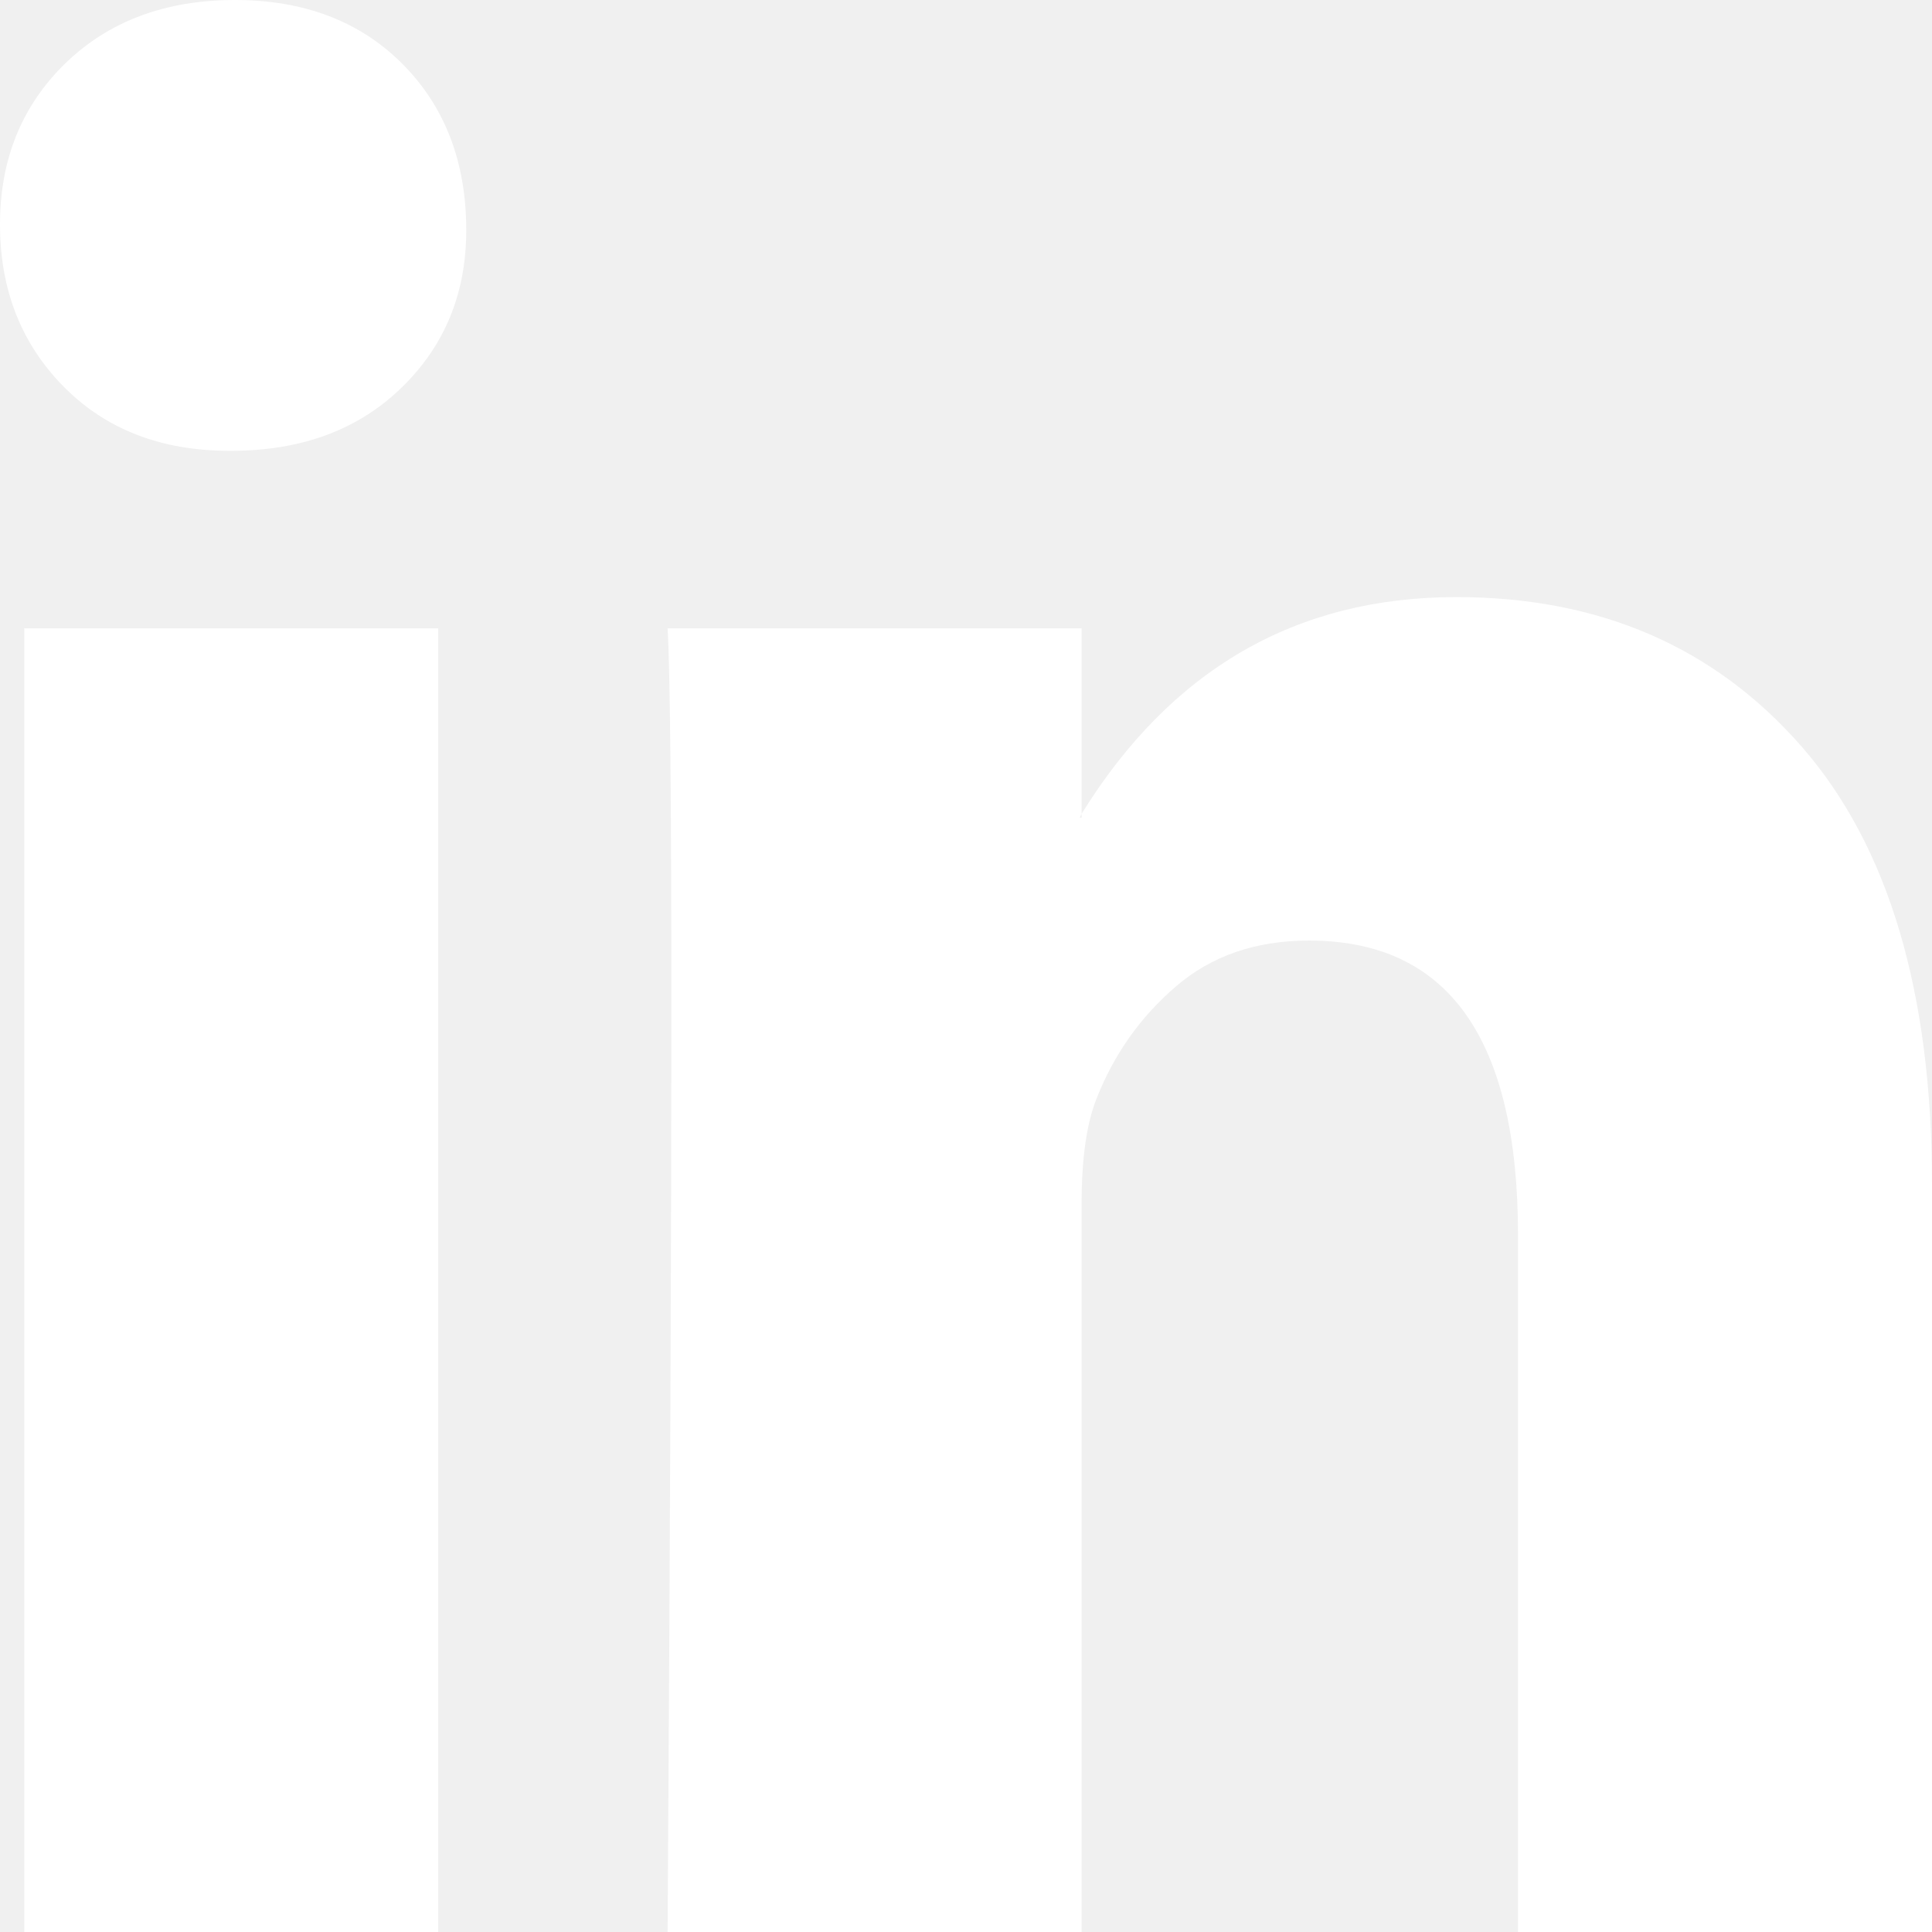
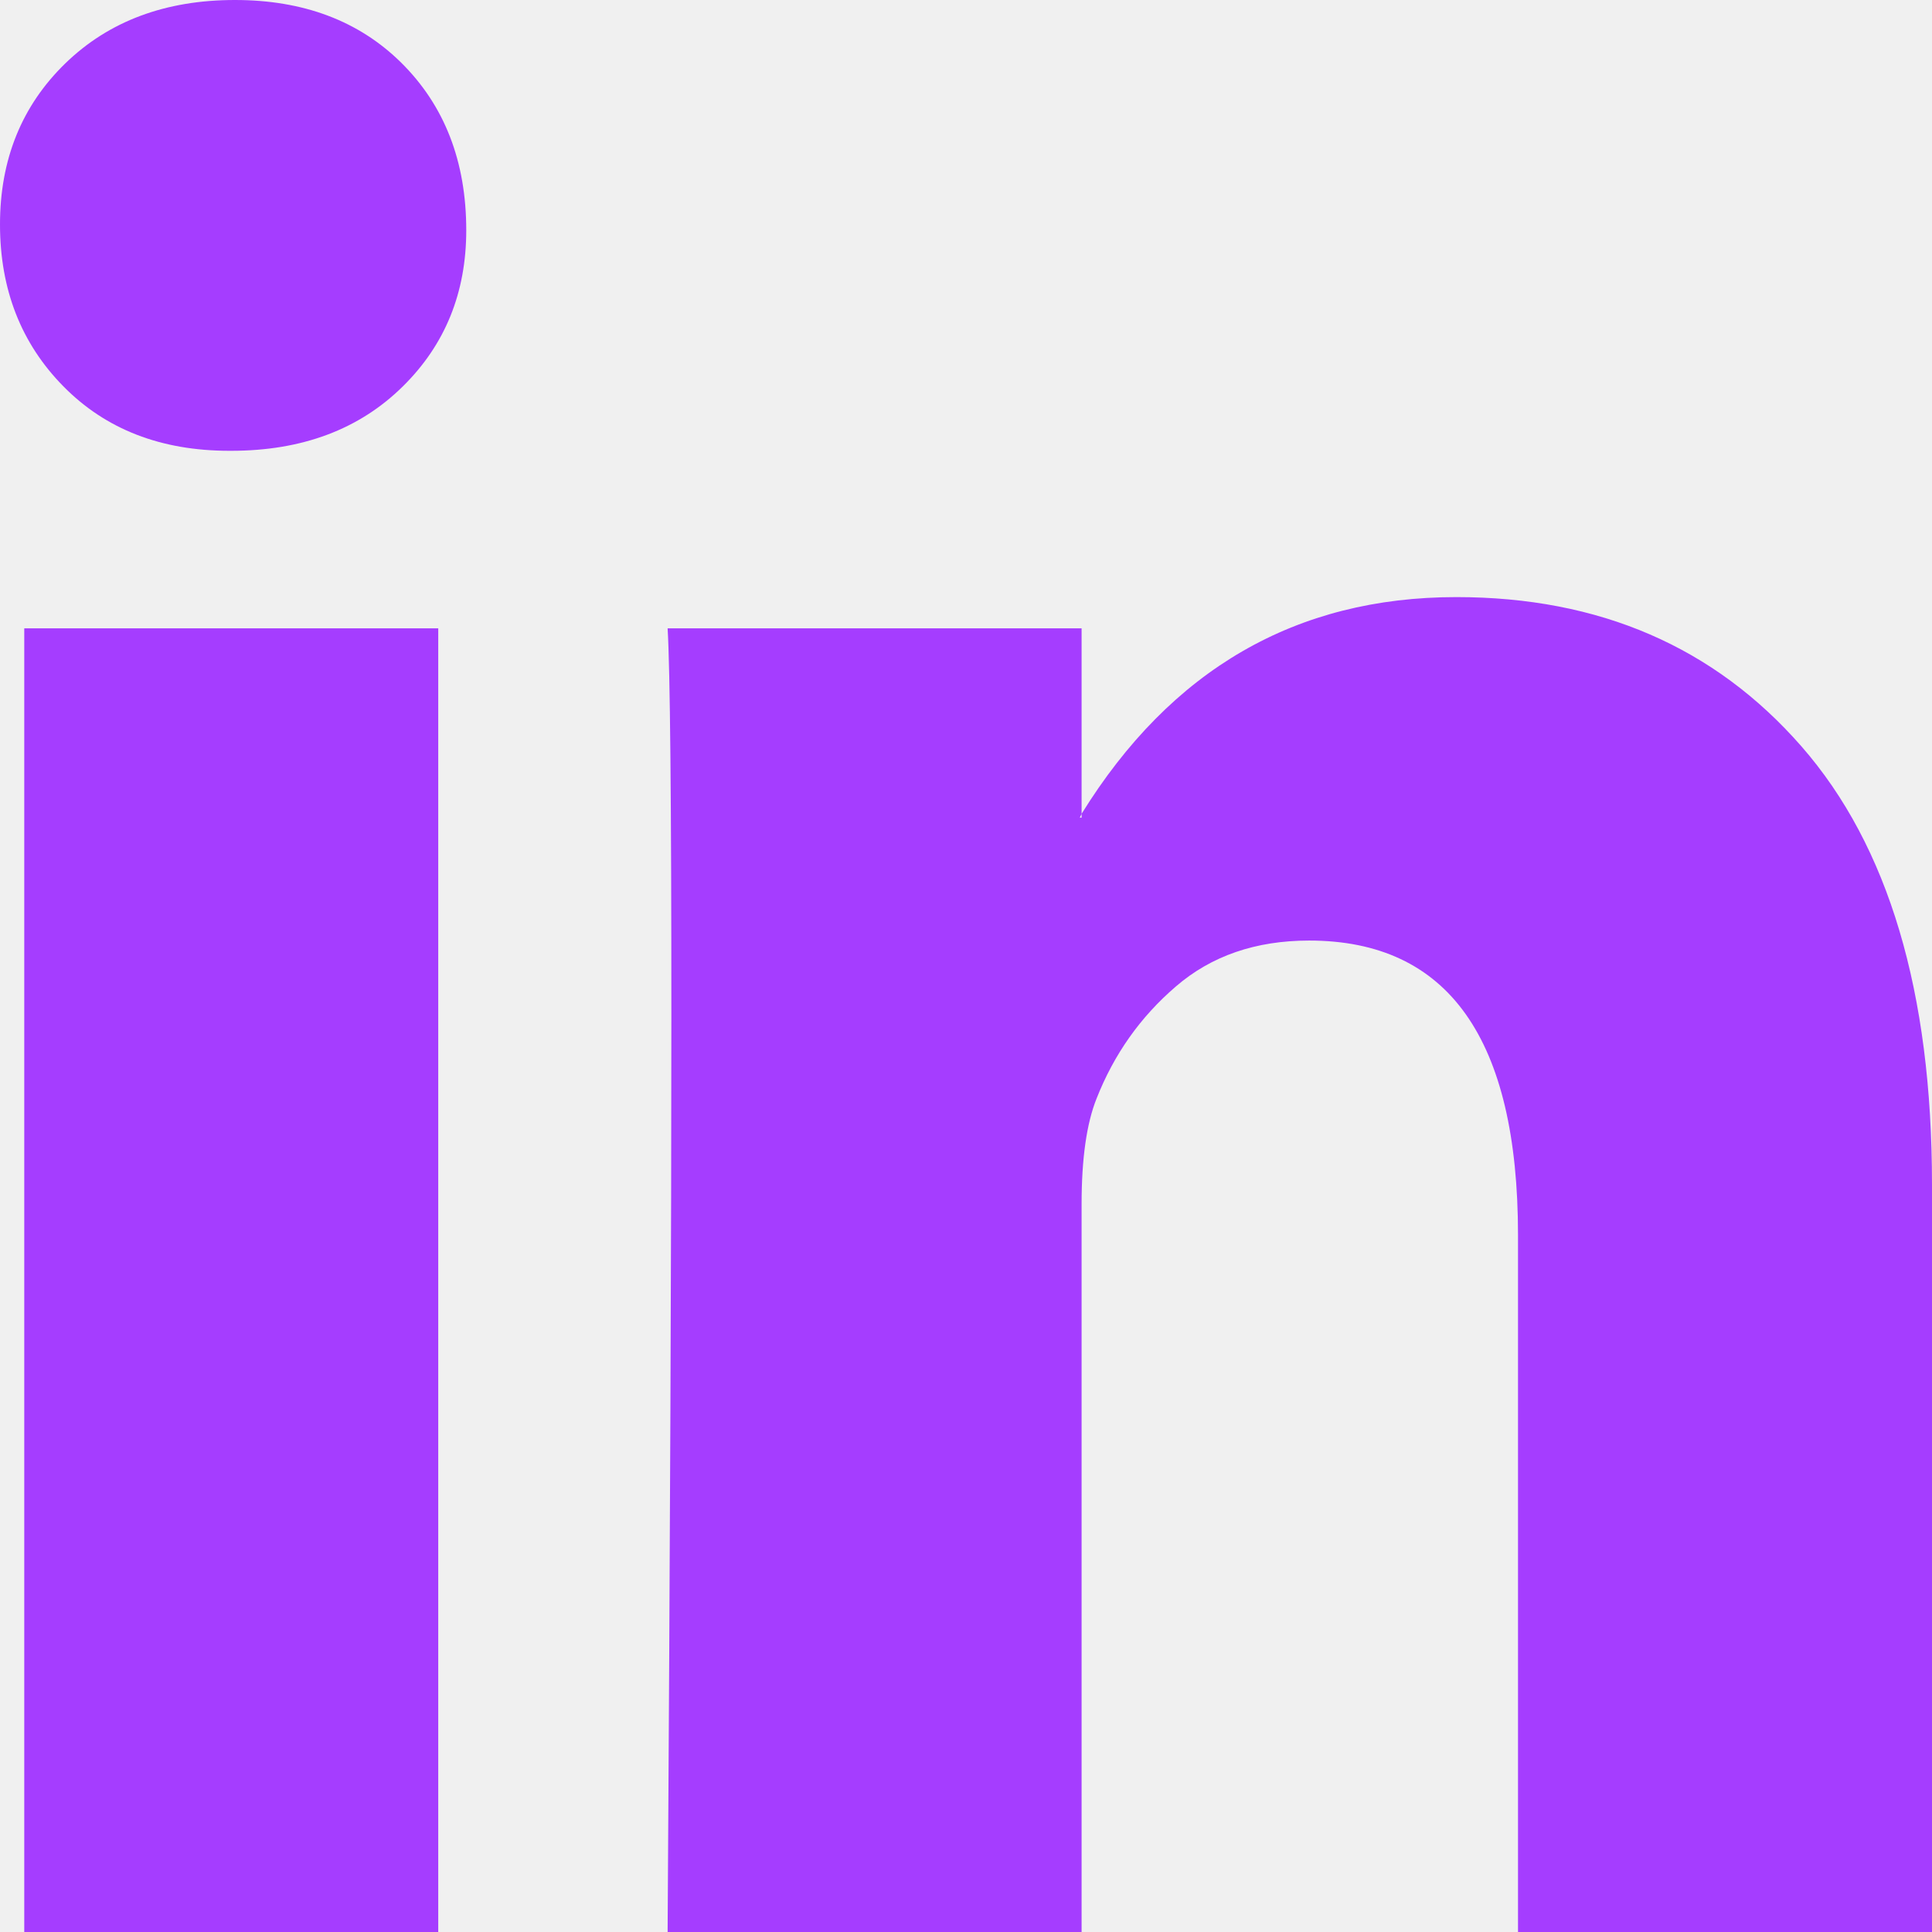
<svg xmlns="http://www.w3.org/2000/svg" width="18" height="18" viewBox="0 0 18 18" fill="none">
-   <path d="M0 2.091C0 1.485 0.203 0.985 0.608 0.591C1.014 0.197 1.541 -0 2.189 -0C2.826 -0 3.342 0.194 3.736 0.582C4.141 0.982 4.344 1.503 4.344 2.145C4.344 2.727 4.147 3.212 3.753 3.6C3.348 4 2.815 4.2 2.154 4.2H2.137C1.5 4.2 0.985 4 0.591 3.6C0.197 3.2 0 2.697 0 2.091ZM0.226 18V5.854H4.083V18H0.226ZM6.22 18H10.077V11.218C10.077 10.794 10.124 10.466 10.216 10.236C10.378 9.824 10.624 9.475 10.955 9.191C11.285 8.906 11.699 8.763 12.197 8.763C13.494 8.763 14.143 9.679 14.143 11.509V18H18V11.036C18 9.242 17.595 7.882 16.784 6.954C15.973 6.027 14.902 5.563 13.569 5.563C12.075 5.563 10.911 6.236 10.077 7.582V7.618H10.06L10.077 7.582V5.854H6.22C6.243 6.242 6.255 7.448 6.255 9.472C6.255 11.497 6.243 14.339 6.22 18Z" fill="white" />
+   <g clip-path="url(#clip0_34_145)">
+     <path d="M0 2.091C0 1.485 0.203 0.985 0.608 0.591C1.014 0.197 1.541 -0 2.189 -0C2.826 -0 3.342 0.194 3.736 0.582C4.141 0.982 4.344 1.503 4.344 2.145C4.344 2.727 4.147 3.212 3.753 3.6C3.348 4 2.815 4.2 2.154 4.2H2.137C1.5 4.2 0.985 4 0.591 3.6C0.197 3.2 0 2.697 0 2.091ZM0.226 18V5.854H4.083V18H0.226ZM6.22 18H10.077V11.218C10.077 10.794 10.124 10.466 10.216 10.236C10.378 9.824 10.624 9.475 10.955 9.191C11.285 8.906 11.699 8.763 12.197 8.763C13.494 8.763 14.143 9.679 14.143 11.509V18H18V11.036C18 9.242 17.595 7.882 16.784 6.954C15.973 6.027 14.902 5.563 13.569 5.563C12.075 5.563 10.911 6.236 10.077 7.582V7.618H10.06L10.077 7.582V5.854H6.22C6.243 6.242 6.255 7.448 6.255 9.472C6.255 11.497 6.243 14.339 6.22 18Z" fill="#A53DFF" />
+   </g>
+   <defs>
+     <clipPath id="clip0_34_145">
+       <rect width="18" height="18" fill="white" />
+     </clipPath>
+   </defs>
</svg>
